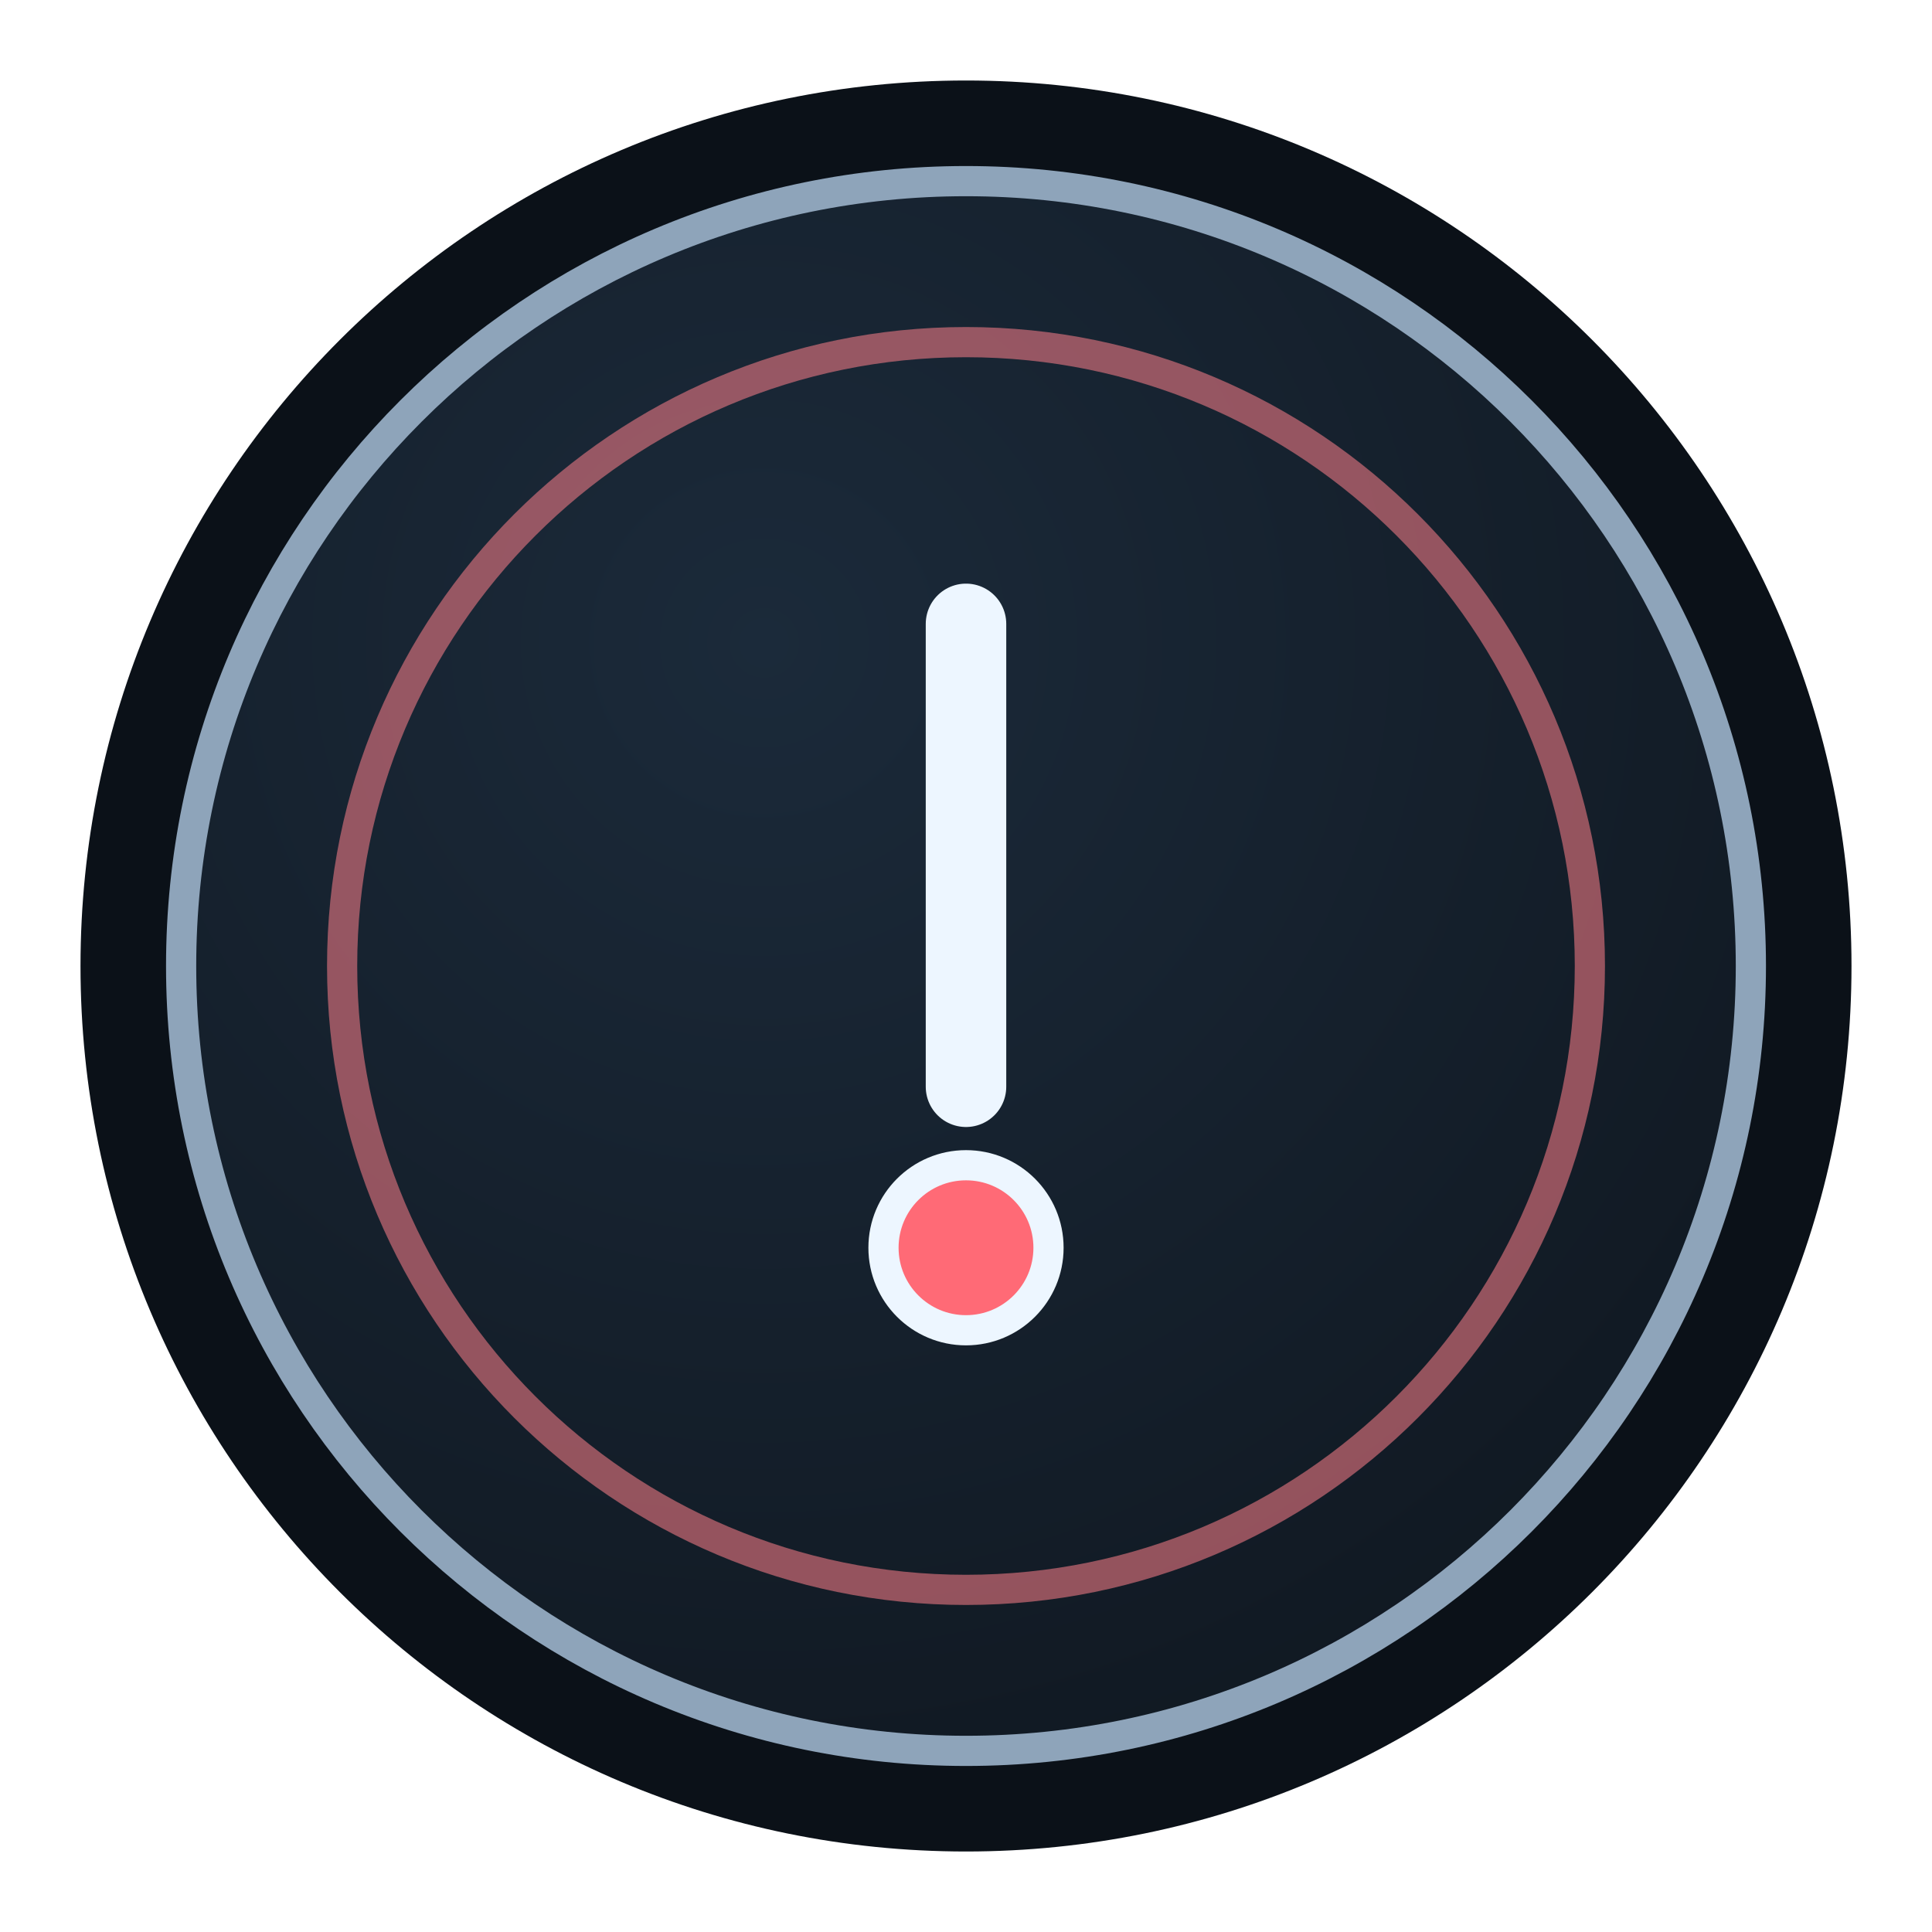
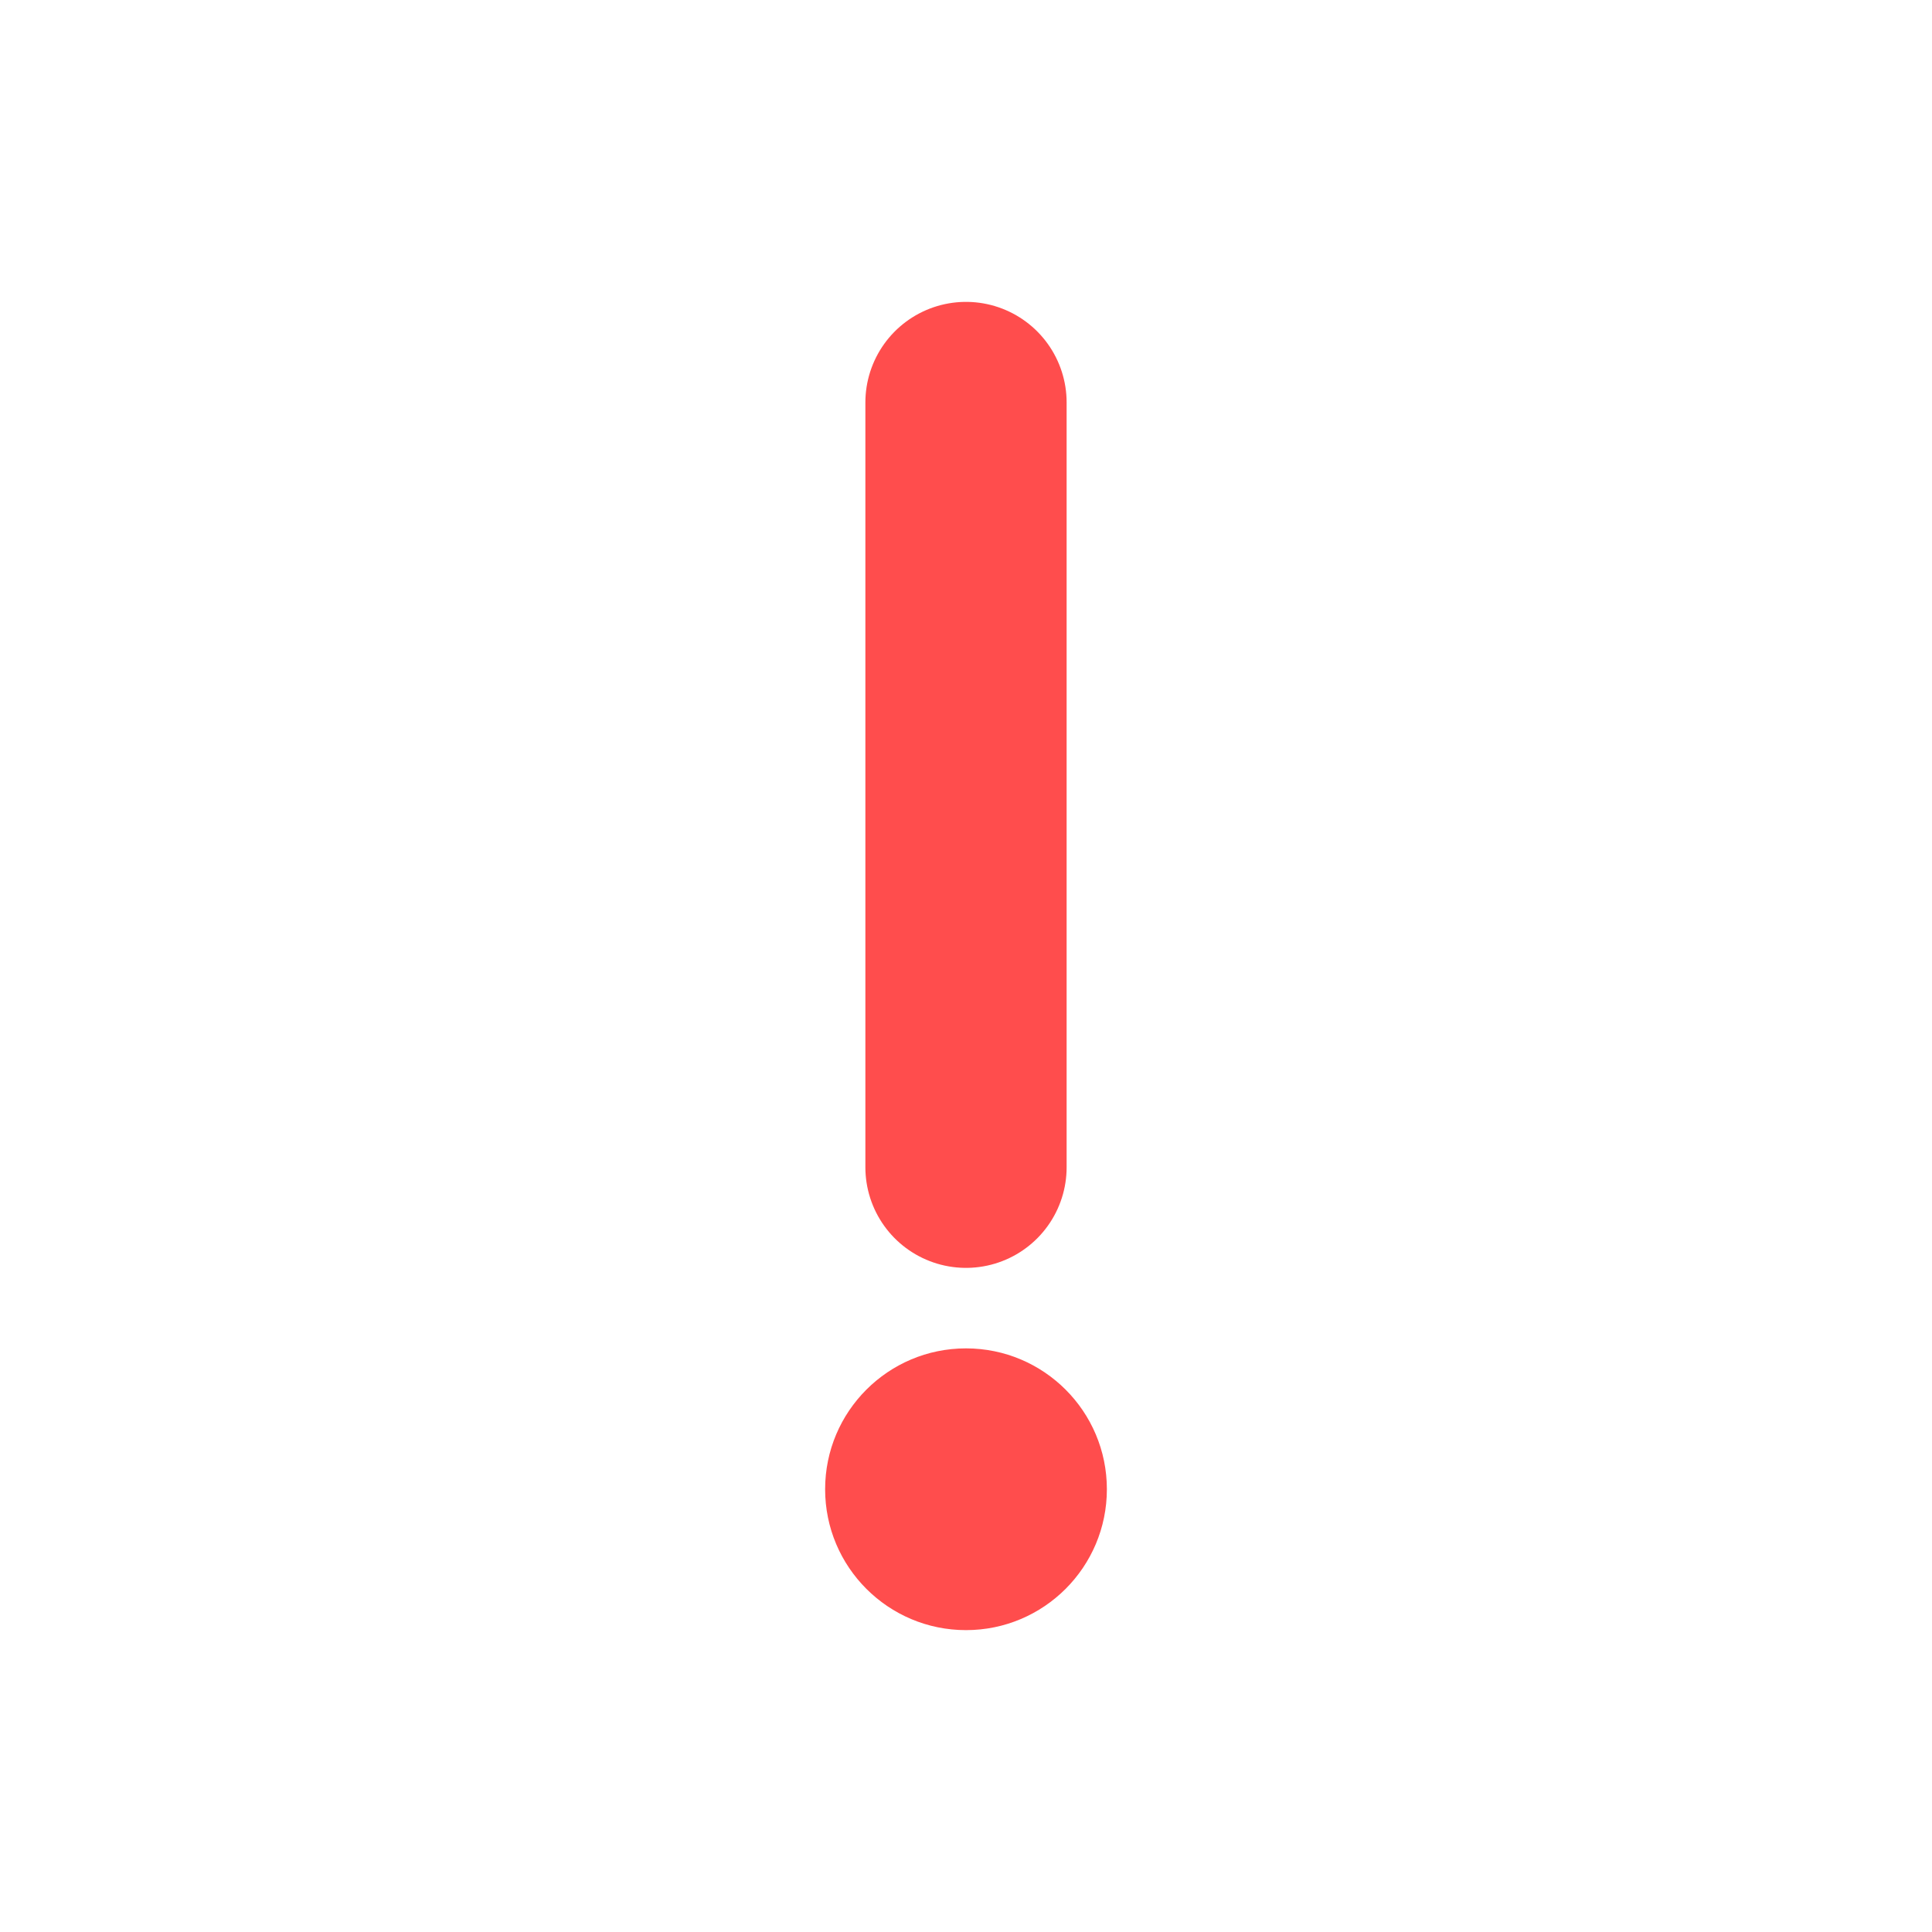
<svg xmlns="http://www.w3.org/2000/svg" width="96" height="96" viewBox="0 0 96 96" fill="none">
-   <defs>
-     <radialGradient id="core-status-alert" cx="0" cy="0" r="1" gradientUnits="userSpaceOnUse" gradientTransform="translate(38 32) rotate(50) scale(62)">
-       <stop offset="0" stop-color="#1b2a3a" />
-       <stop offset="1" stop-color="#101821" />
-     </radialGradient>
-   </defs>
-   <circle cx="48" cy="48" r="44" fill="#0b1118" />
-   <circle cx="48" cy="48" r="39" fill="url(#core-status-alert)" stroke="#8ea4ba" stroke-width="1.5" />
-   <circle cx="48" cy="48" r="31" stroke="#ff7f8a" stroke-opacity="0.55" stroke-width="1.5" />
-   <g stroke-linecap="round" stroke-linejoin="round">
-     <path d="M48 31V54" stroke="#edf6ff" stroke-width="4" />
-     <circle cx="48" cy="62" r="4.1" fill="#ff6a76" stroke="#edf6ff" stroke-width="1.5" />
-   </g>
+   <path d="M48 20V58" stroke="#FF4D4D" stroke-width="10" stroke-linecap="round" />
+   <circle cx="48" cy="74" r="7" fill="#FF4D4D" />
</svg>
